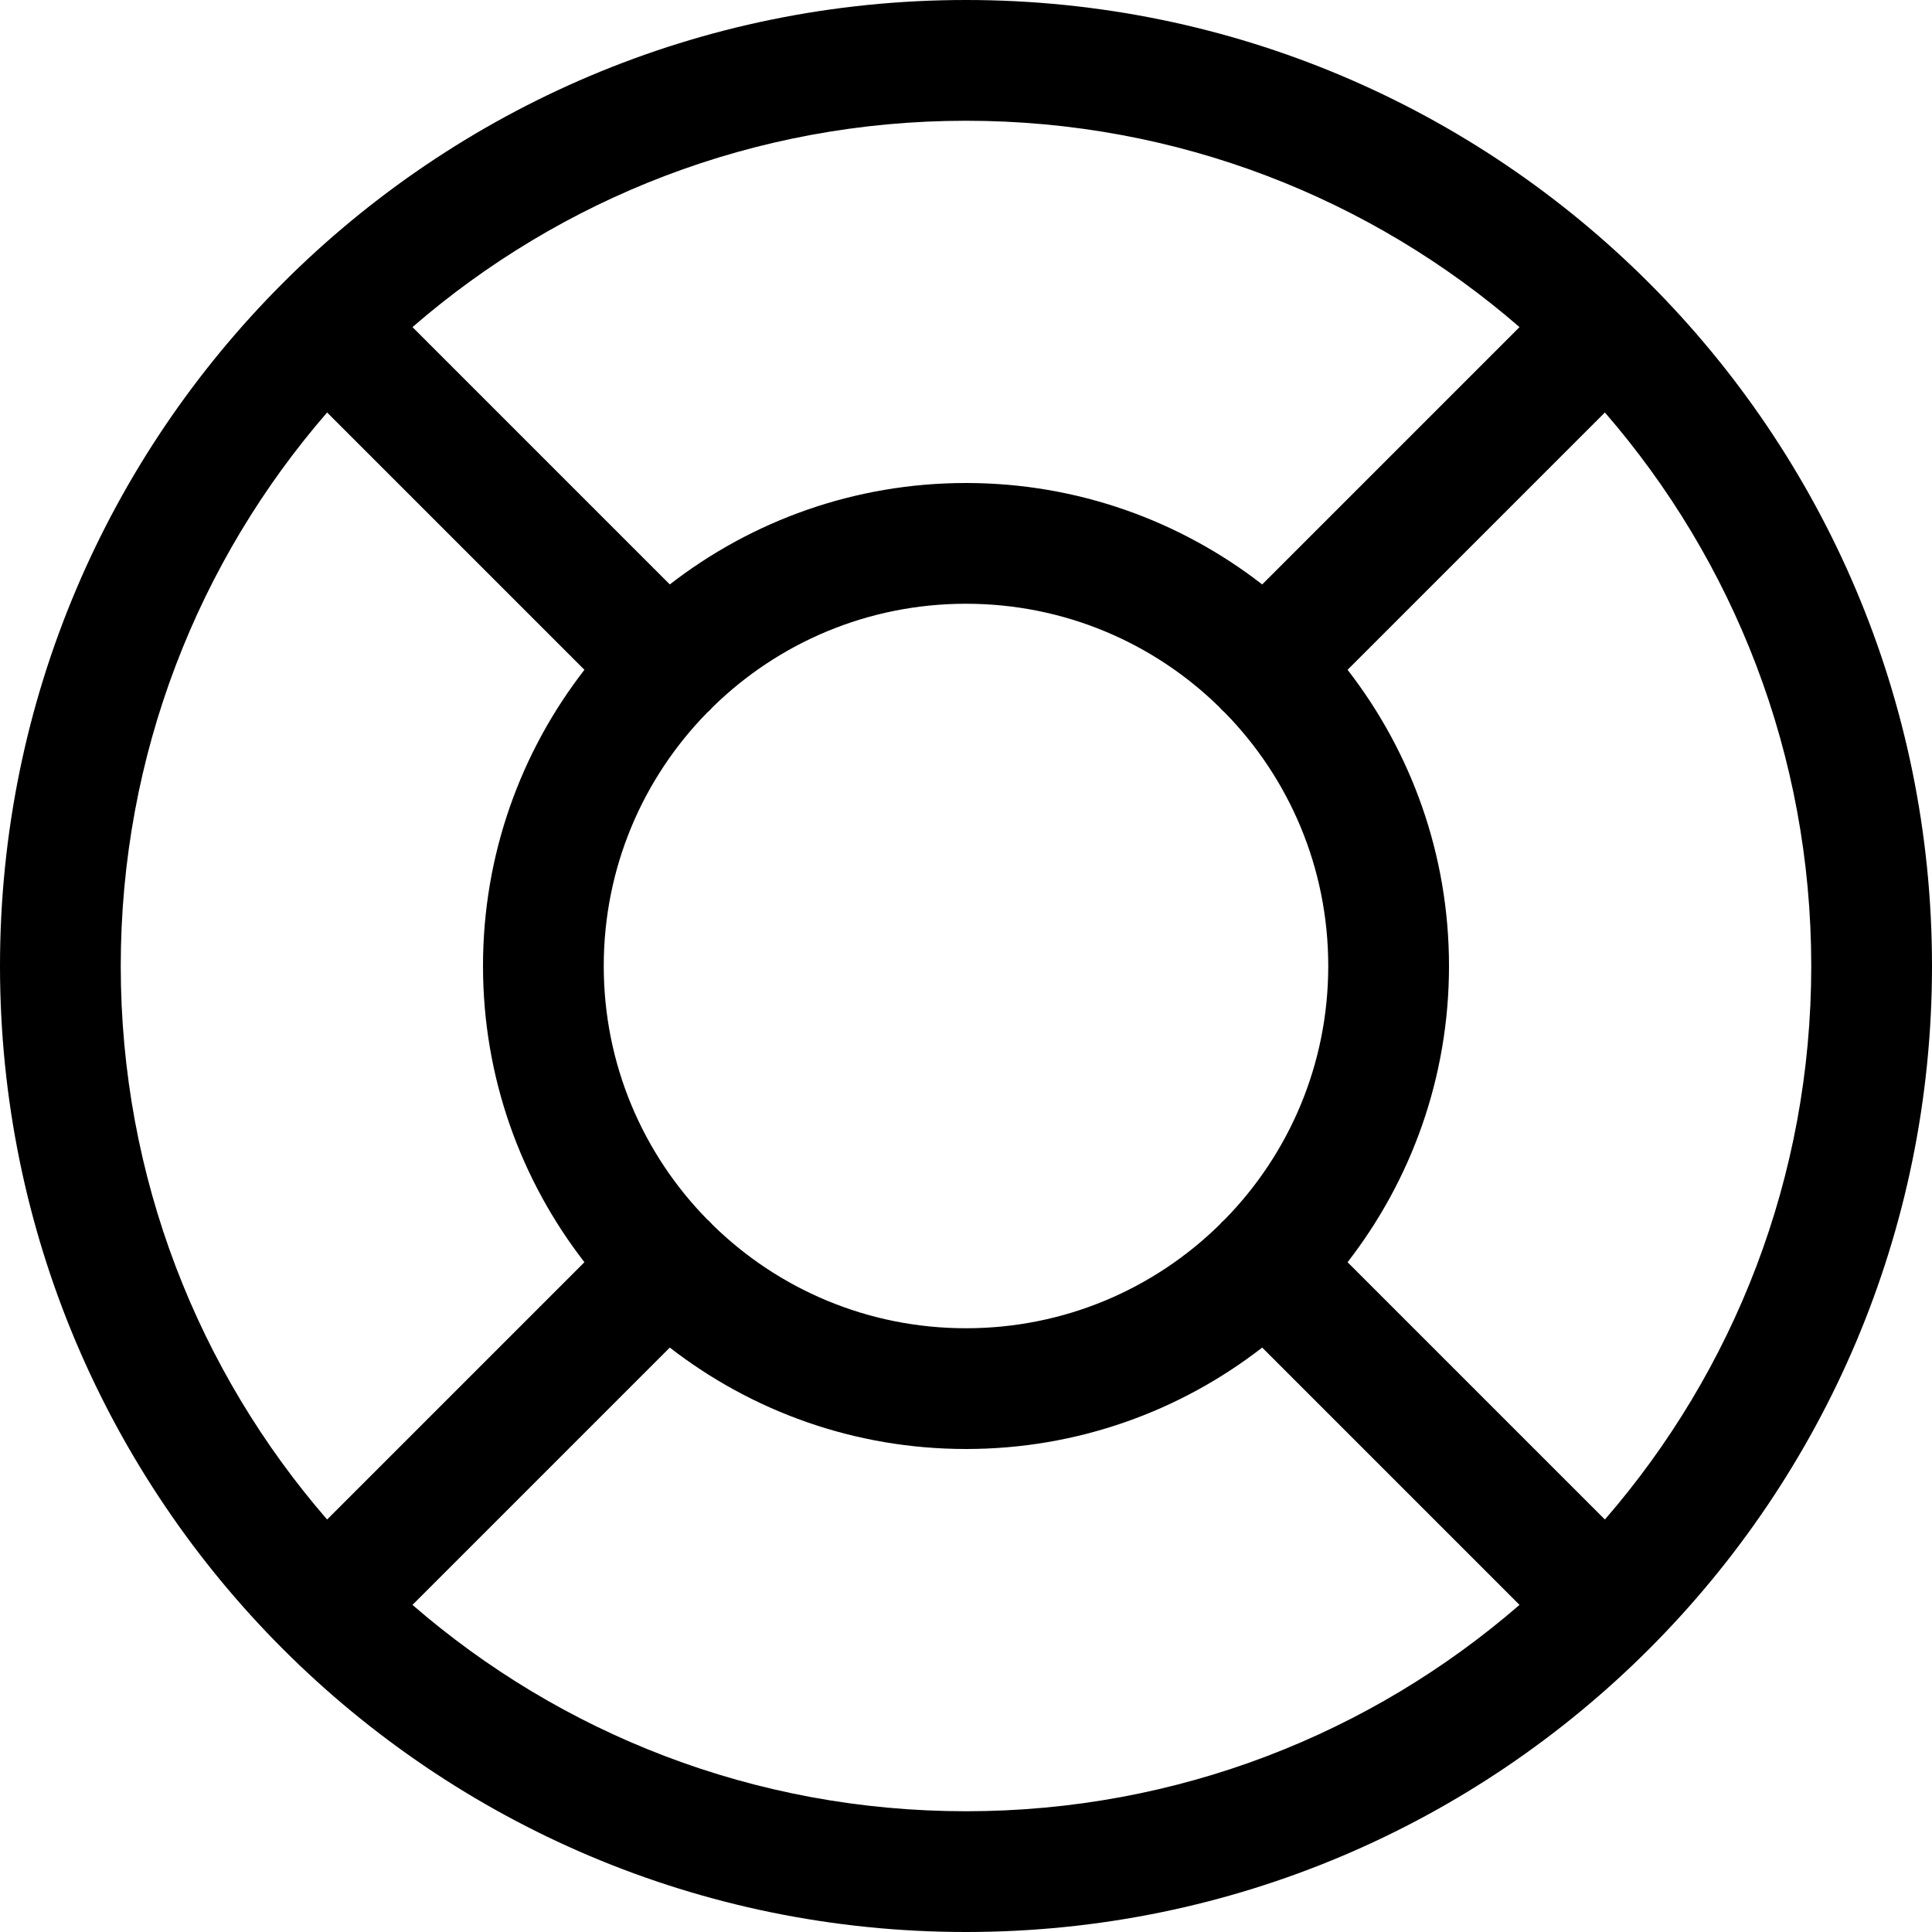
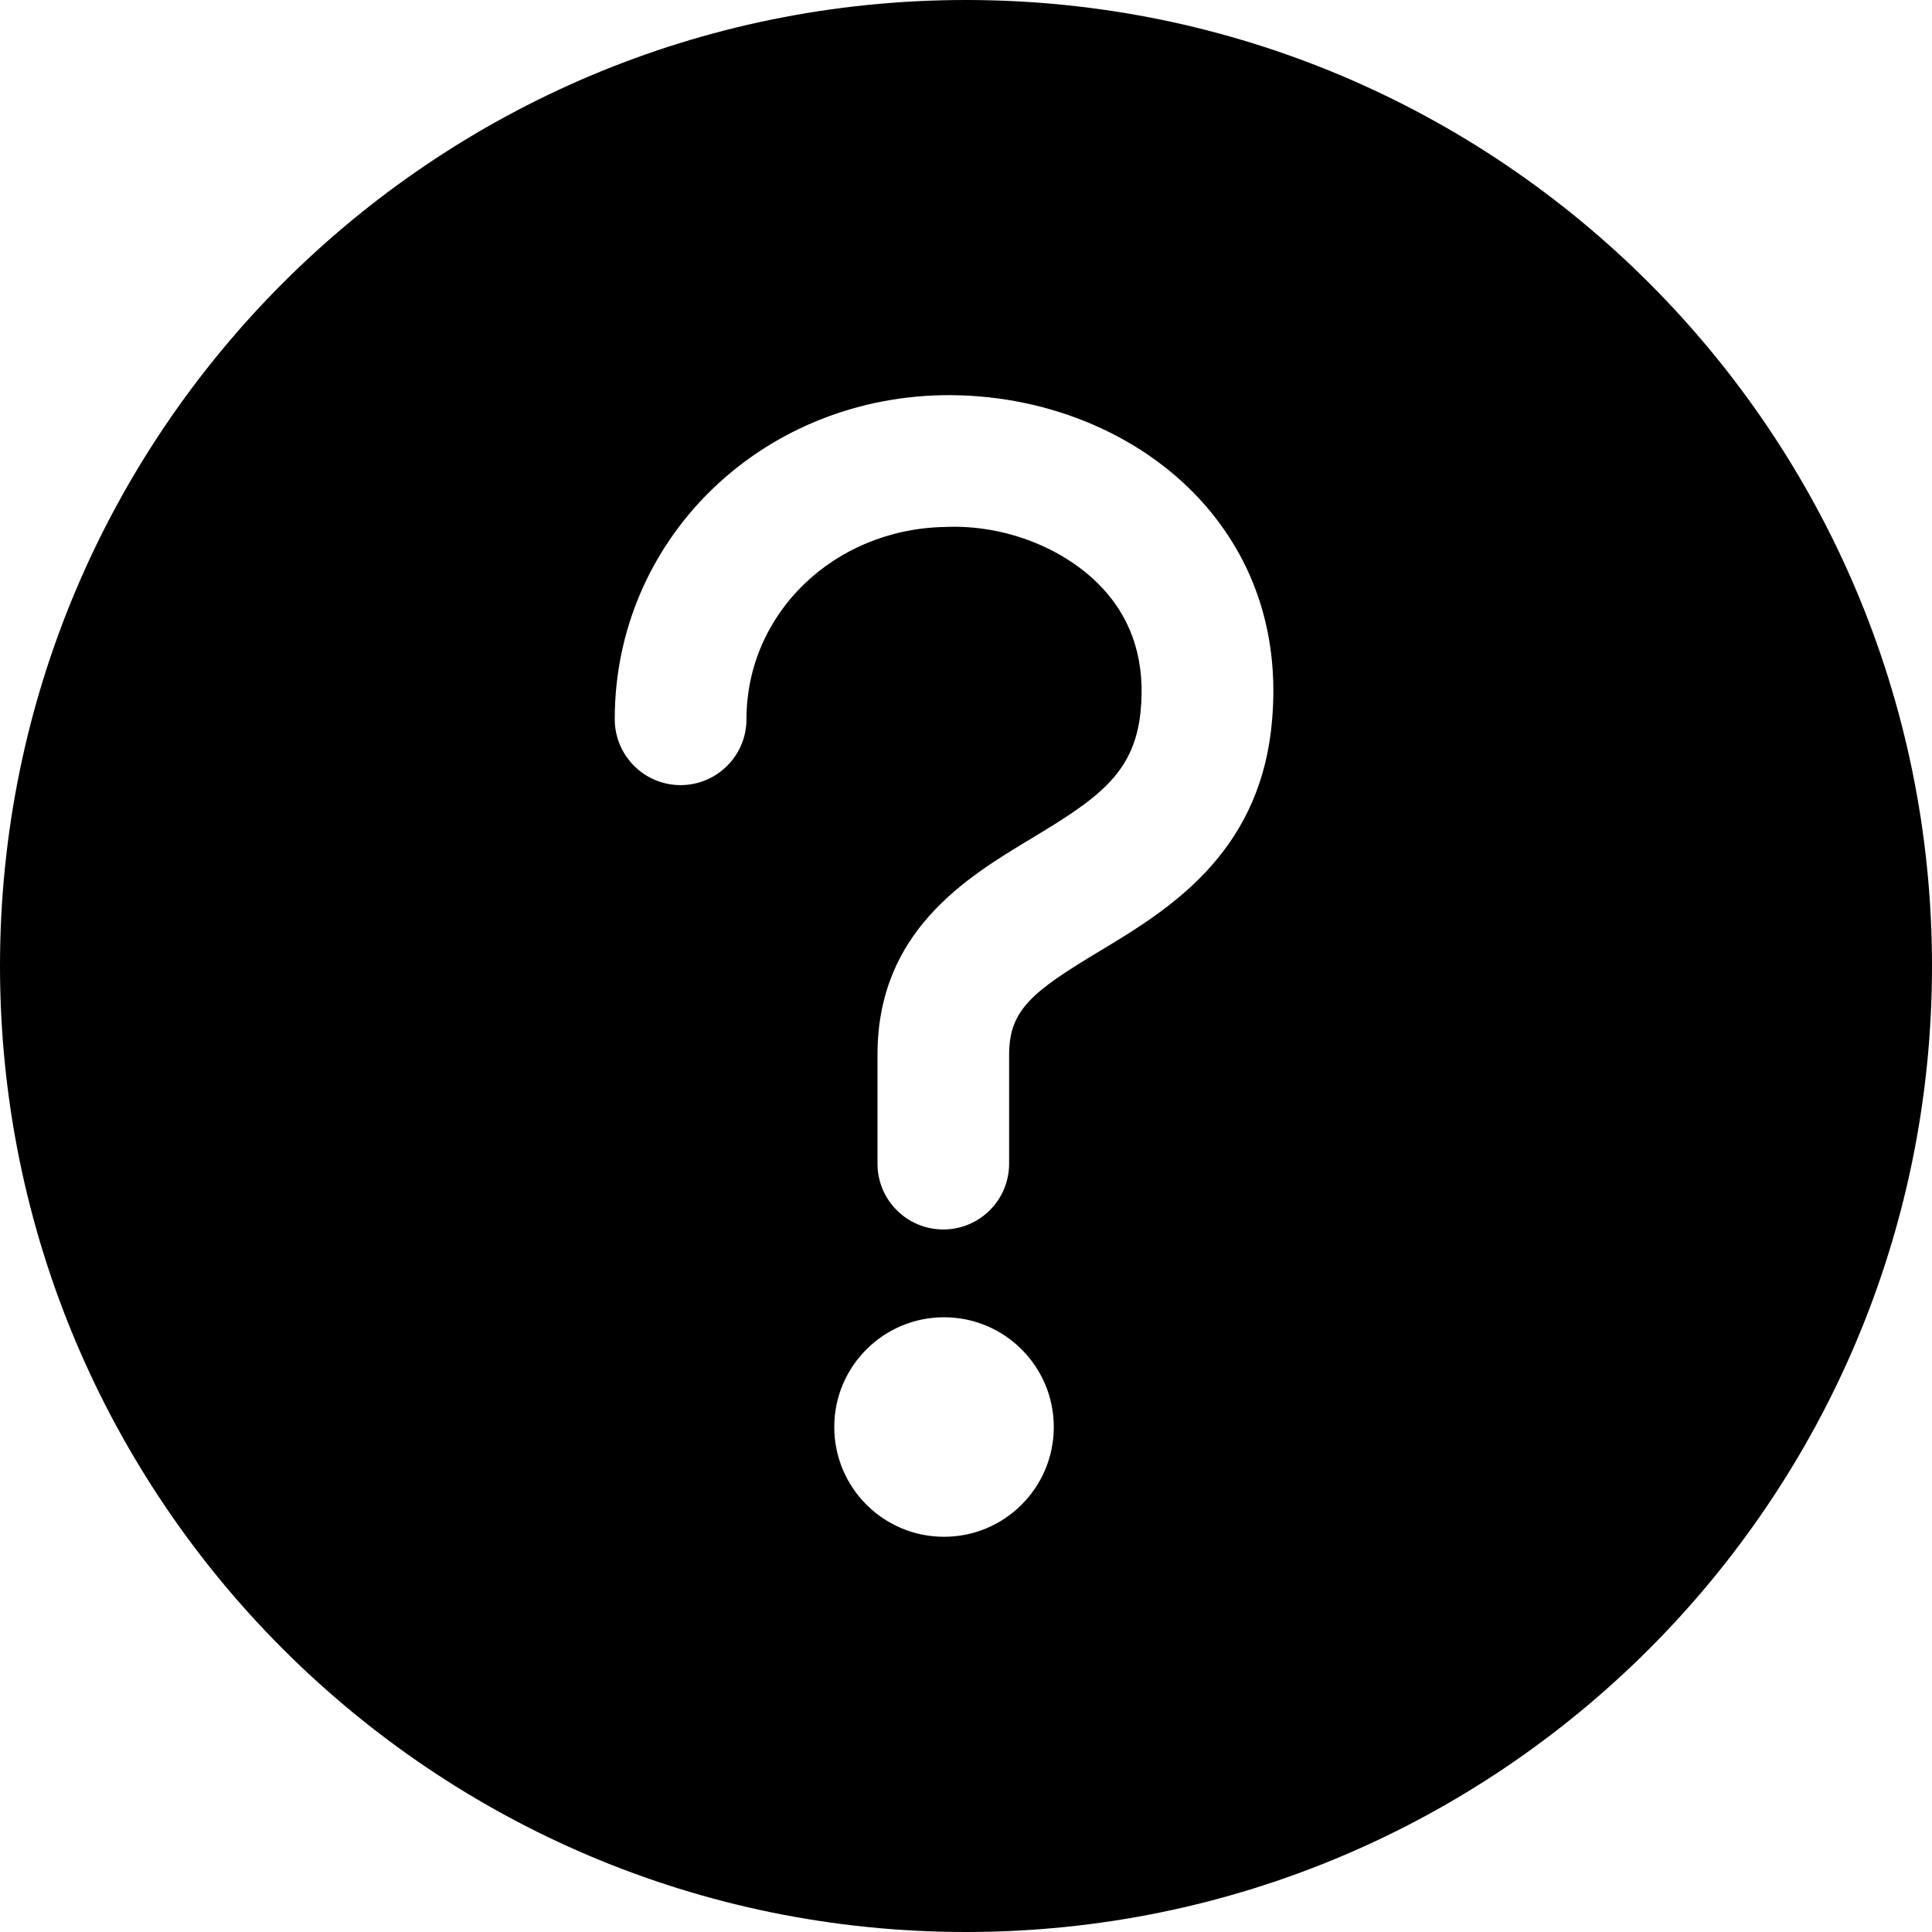
<svg xmlns="http://www.w3.org/2000/svg" width="16px" height="16px" viewBox="0 0 16 16" version="1.1">
-   <g id="Icons-/-UI-/-Help" stroke="none" stroke-width="1" fill="none" fill-rule="evenodd">
-     <g id="support" fill="#000000" fill-rule="nonzero">
-       <path d="M2.709,3.416 C1.644,4.644 1,6.247 1,8 C1,9.753 1.644,11.356 2.709,12.584 L4.84,10.453 C4.314,9.775 4,8.924 4,8 C4,7.076 4.314,6.225 4.84,5.547 L2.709,3.416 Z M3.416,2.709 L5.547,4.84 C6.225,4.314 7.076,4 8,4 C8.924,4 9.775,4.314 10.453,4.84 L12.584,2.709 C11.356,1.644 9.753,1 8,1 C6.247,1 4.644,1.644 3.416,2.709 Z M5.902,5.856 C5.895,5.864 5.887,5.872 5.88,5.88 C5.872,5.887 5.864,5.895 5.856,5.902 C5.326,6.443 5,7.183 5,8 C5,8.817 5.326,9.557 5.856,10.098 C5.864,10.105 5.872,10.113 5.88,10.12 C5.887,10.128 5.895,10.136 5.902,10.144 C6.443,10.674 7.183,11 8,11 C8.817,11 9.557,10.674 10.098,10.144 C10.105,10.136 10.113,10.128 10.12,10.12 C10.128,10.113 10.136,10.105 10.144,10.098 C10.674,9.557 11,8.817 11,8 C11,7.183 10.674,6.443 10.144,5.902 C10.136,5.895 10.128,5.887 10.12,5.88 C10.113,5.872 10.105,5.864 10.098,5.856 C9.557,5.326 8.817,5 8,5 C7.183,5 6.443,5.326 5.902,5.856 Z M3.416,13.291 C4.644,14.356 6.247,15 8,15 C9.753,15 11.356,14.356 12.584,13.291 L10.453,11.16 C9.775,11.686 8.924,12 8,12 C7.076,12 6.225,11.686 5.547,11.16 L3.416,13.291 Z M13.291,12.584 C14.356,11.356 15,9.753 15,8 C15,6.247 14.356,4.644 13.291,3.416 L11.16,5.547 C11.686,6.225 12,7.076 12,8 C12,8.924 11.686,9.775 11.16,10.453 L13.291,12.584 Z M8,16 C3.582,16 0,12.418 0,8 C0,3.582 3.582,0 8,0 C12.418,0 16,3.582 16,8 C16,12.418 12.418,16 8,16 Z" id="Combined-Shape" />
+   <g id="Page-1" stroke="none" stroke-width="1" fill="none" fill-rule="evenodd">
+     <g id="Group" fill="#000000" fill-rule="nonzero">
+       <path d="M8,6.05576196e-16 C3.582,6.05576196e-16 6.05576196e-16,3.582 6.05576196e-16,8 C6.05576196e-16,12.418 3.582,16 8,16 C12.418,16 16,12.418 16,8 C16,3.582 12.418,6.05576196e-16 8,6.05576196e-16 Z M7.812,10.182 C7.511,10.182 7.267,9.938 7.267,9.637 L7.267,8.735 C7.267,7.712 8.004,7.267 8.543,6.943 C9.084,6.617 9.392,6.409 9.445,5.9 C9.488,5.491 9.384,5.146 9.135,4.876 C8.835,4.55 8.333,4.341 7.823,4.364 C6.903,4.383 6.182,5.082 6.182,5.956 C6.182,6.257 5.938,6.502 5.636,6.502 C5.335,6.502 5.091,6.257 5.091,5.956 C5.091,4.482 6.281,3.304 7.801,3.273 C8.632,3.258 9.425,3.579 9.938,4.137 C10.401,4.641 10.606,5.289 10.53,6.013 C10.419,7.087 9.66,7.544 9.105,7.878 C8.551,8.211 8.357,8.362 8.357,8.735 L8.357,9.637 C8.357,9.938 8.113,10.182 7.812,10.182 Z M6.909,11.818 C6.909,11.316 7.316,10.909 7.818,10.909 C8.32,10.909 8.727,11.316 8.727,11.818 C8.727,12.32 8.32,12.727 7.818,12.727 C7.316,12.727 6.909,12.32 6.909,11.818 Z" id="Shape" />
    </g>
  </g>
</svg>
